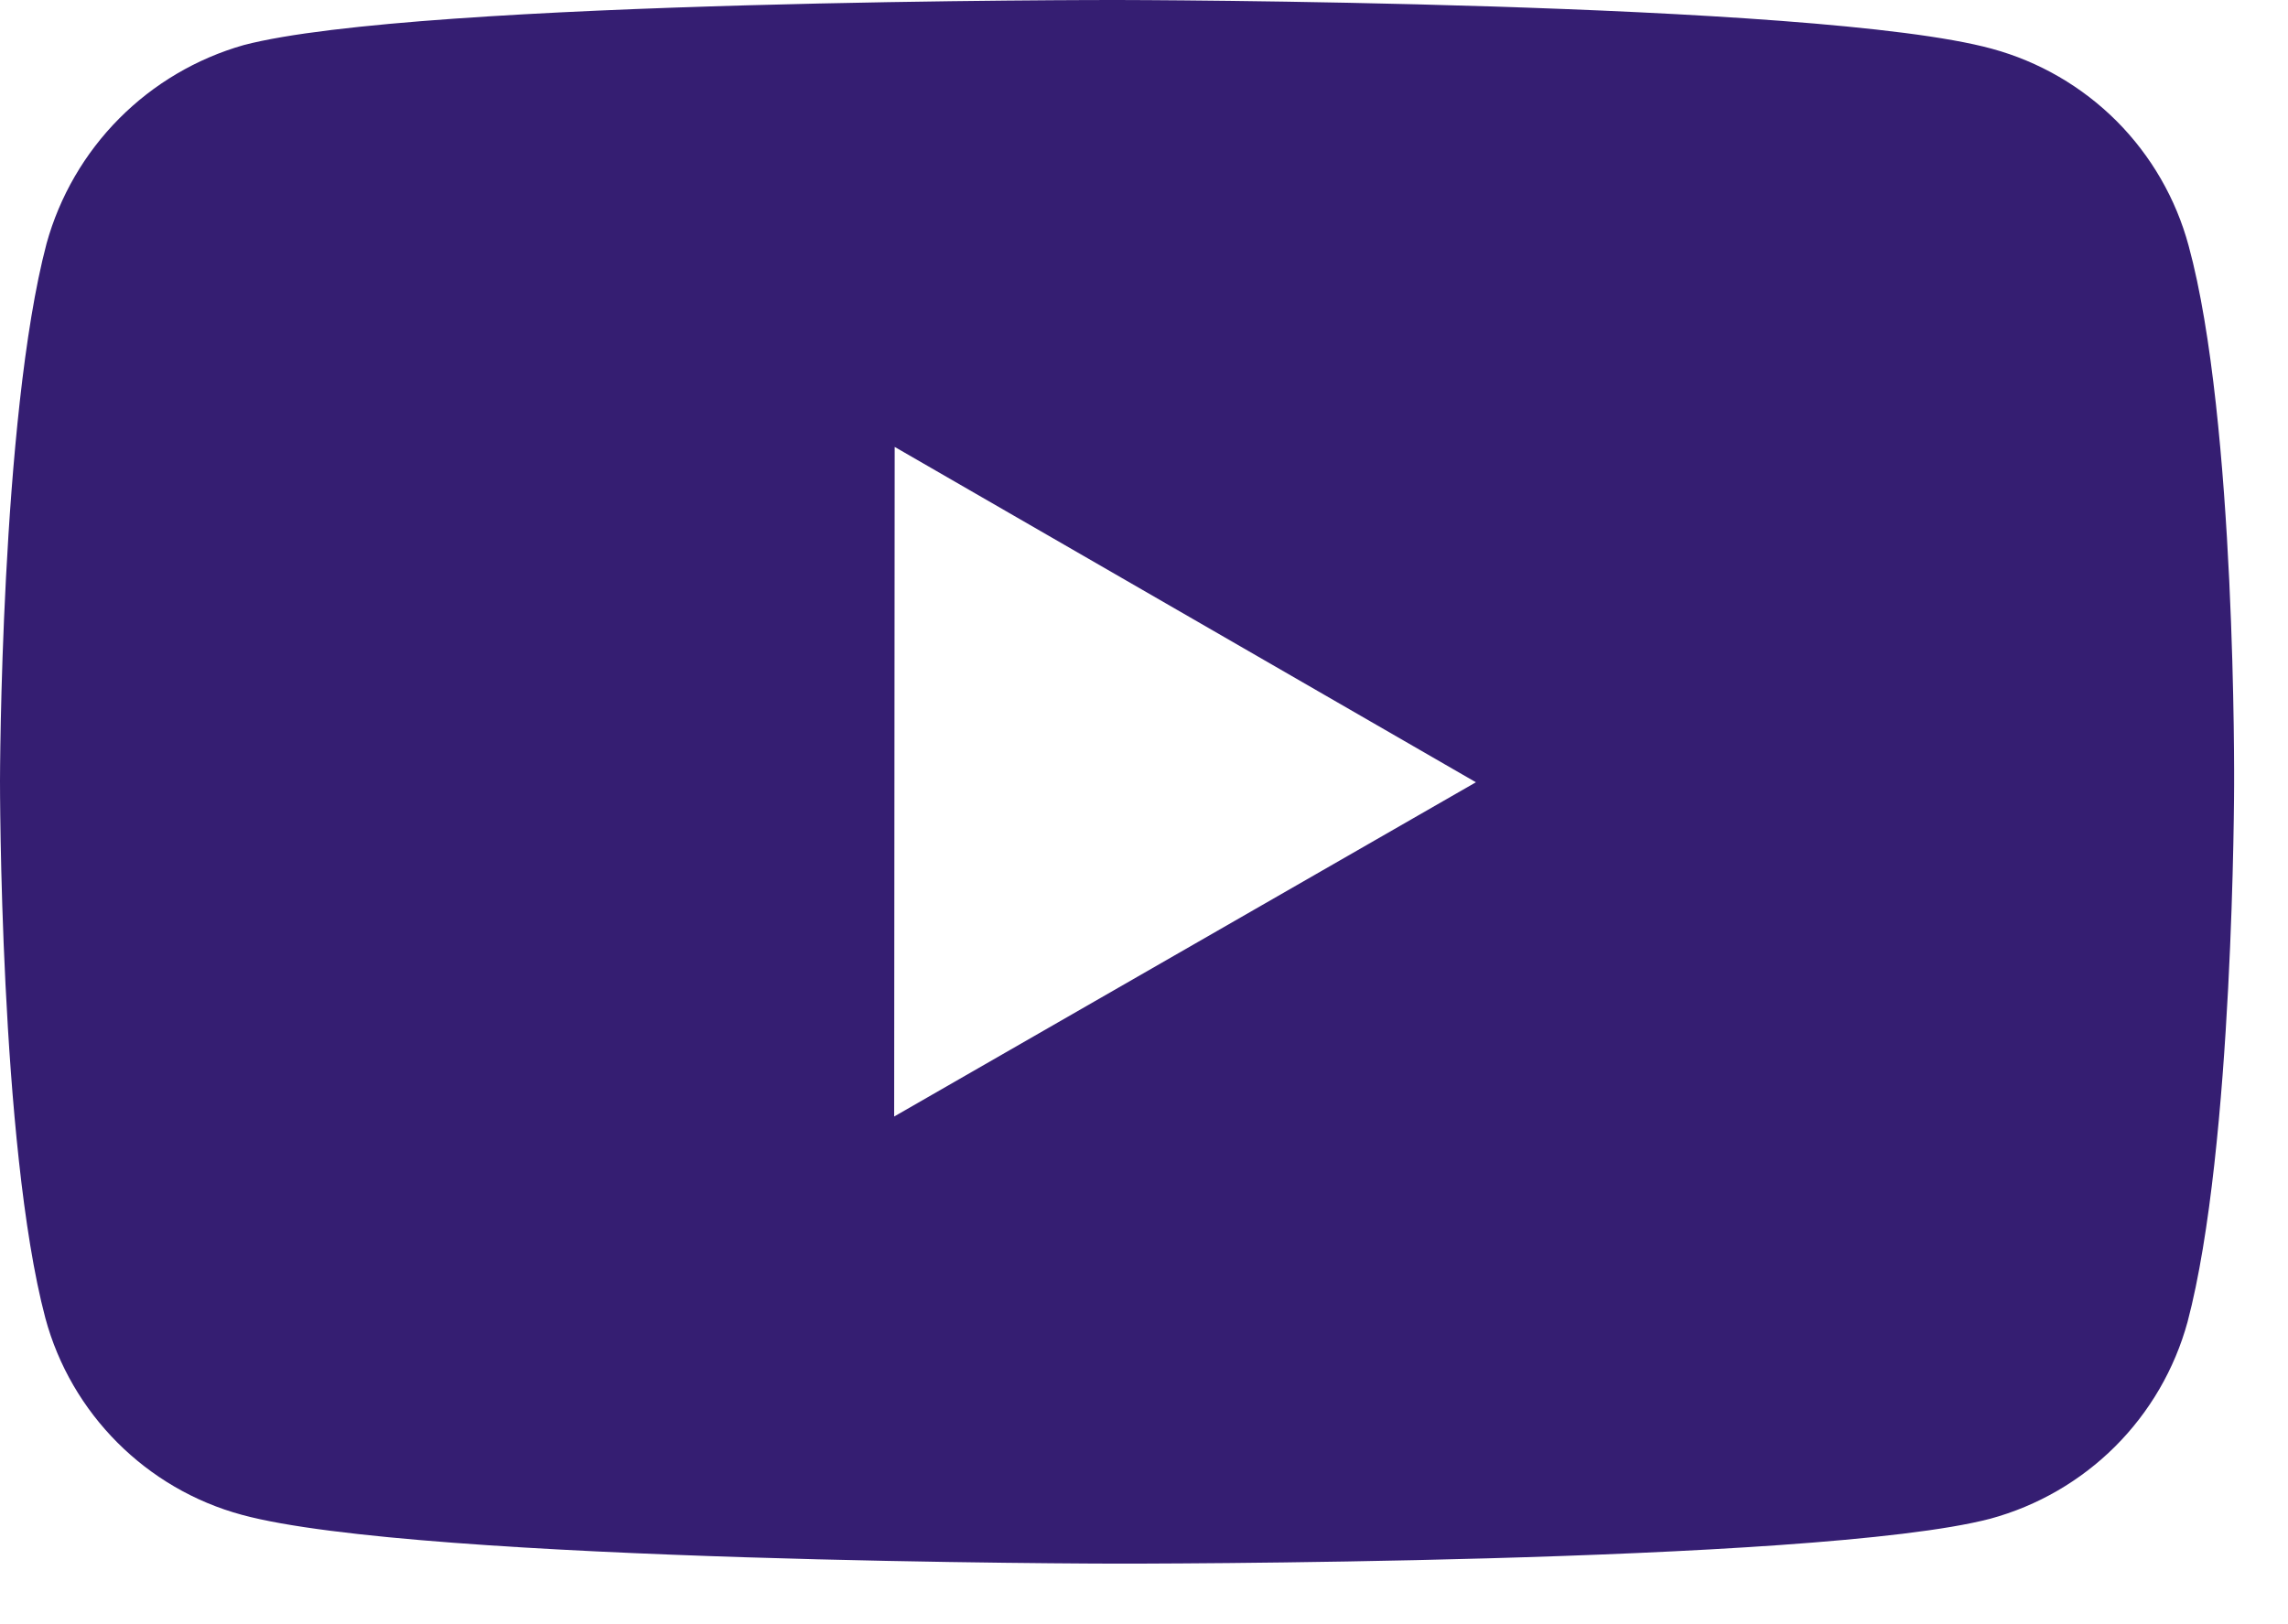
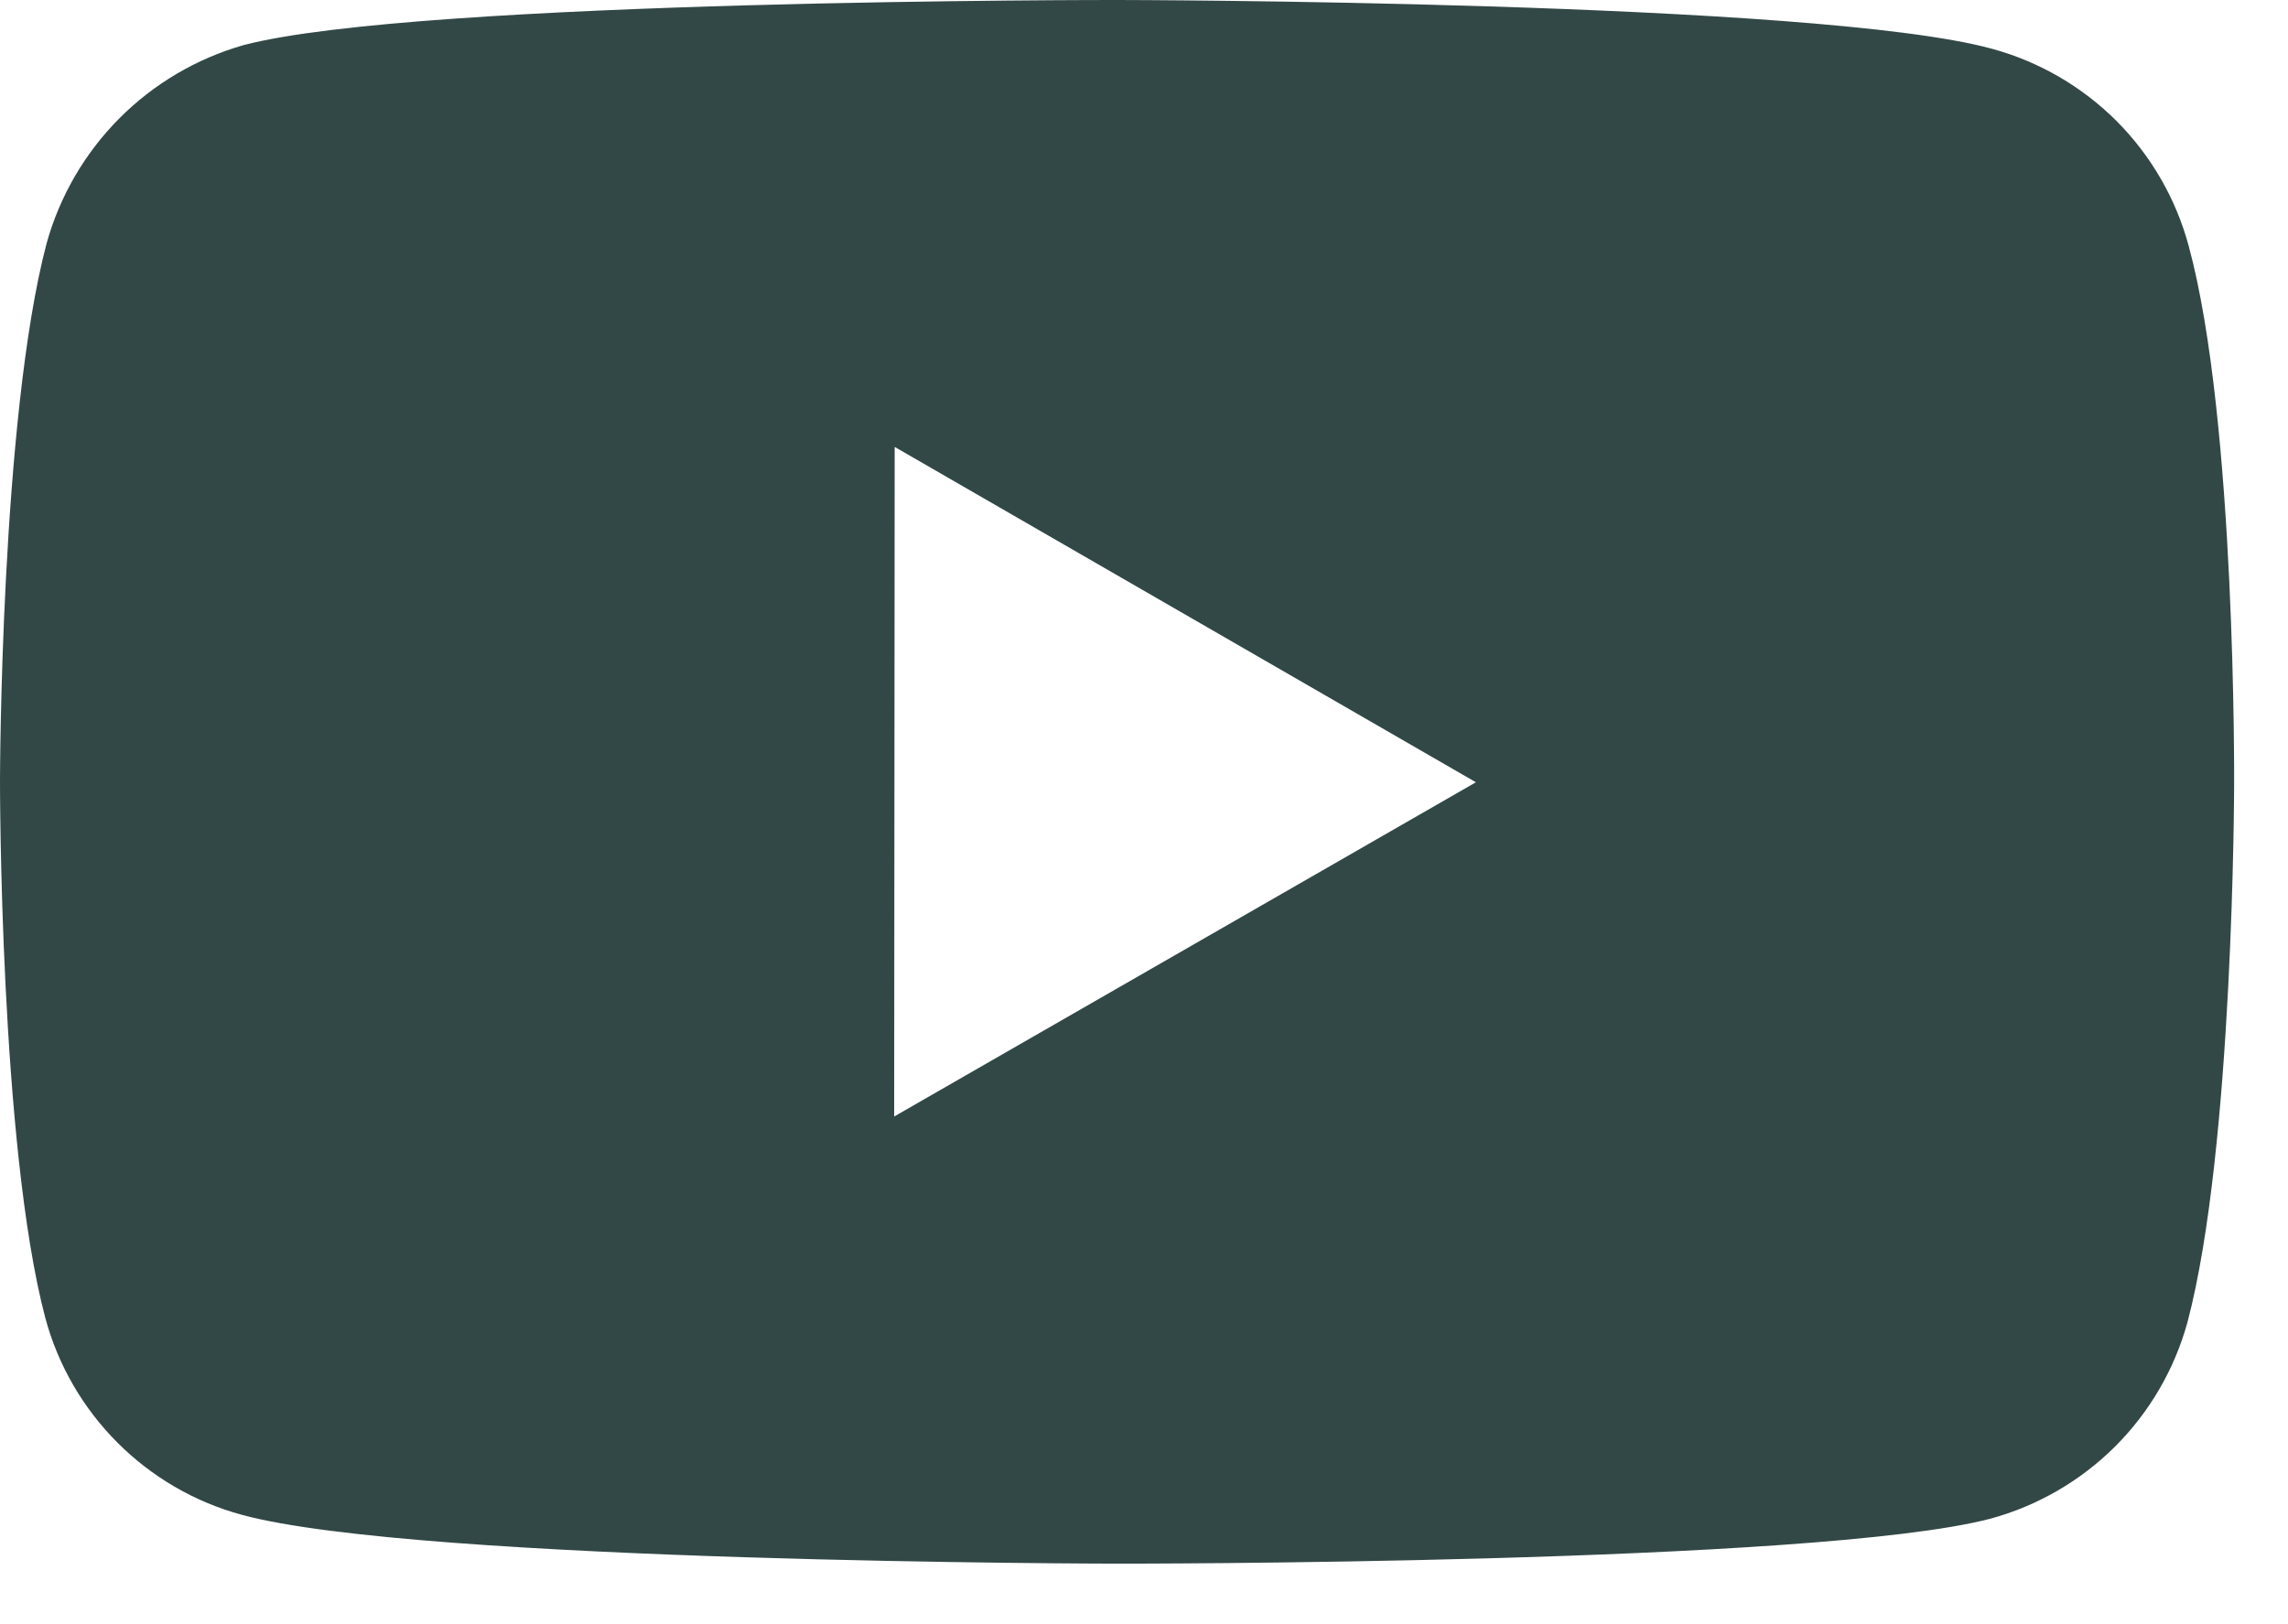
<svg xmlns="http://www.w3.org/2000/svg" width="31" height="22" viewBox="0 0 31 22" fill="none">
-   <path d="M29.654 3.332C29.482 2.693 29.145 2.11 28.678 1.641C28.21 1.173 27.628 0.835 26.989 0.661C24.621 0.011 15.146 1.14892e-05 15.146 1.14892e-05C15.146 1.14892e-05 5.672 -0.011 3.302 0.611C2.663 0.793 2.082 1.136 1.615 1.606C1.147 2.077 0.808 2.661 0.631 3.3C0.006 5.669 2.21594e-06 10.581 2.21594e-06 10.581C2.21594e-06 10.581 -0.006 15.518 0.614 17.862C0.962 19.158 1.983 20.182 3.28 20.531C5.673 21.182 15.123 21.192 15.123 21.192C15.123 21.192 24.598 21.203 26.967 20.583C27.606 20.409 28.188 20.072 28.657 19.605C29.126 19.137 29.464 18.555 29.639 17.916C30.265 15.549 30.27 10.639 30.27 10.639C30.27 10.639 30.3 5.7 29.654 3.332ZM12.115 15.132L12.122 6.057L19.997 10.602L12.115 15.132Z" fill="#351E72" />
+   <path d="M29.654 3.332C29.482 2.693 29.145 2.11 28.678 1.641C28.21 1.173 27.628 0.835 26.989 0.661C24.621 0.011 15.146 1.14892e-05 15.146 1.14892e-05C15.146 1.14892e-05 5.672 -0.011 3.302 0.611C2.663 0.793 2.082 1.136 1.615 1.606C1.147 2.077 0.808 2.661 0.631 3.3C0.006 5.669 2.21594e-06 10.581 2.21594e-06 10.581C2.21594e-06 10.581 -0.006 15.518 0.614 17.862C0.962 19.158 1.983 20.182 3.28 20.531C5.673 21.182 15.123 21.192 15.123 21.192C15.123 21.192 24.598 21.203 26.967 20.583C27.606 20.409 28.188 20.072 28.657 19.605C29.126 19.137 29.464 18.555 29.639 17.916C30.265 15.549 30.27 10.639 30.27 10.639C30.27 10.639 30.3 5.7 29.654 3.332ZM12.115 15.132L12.122 6.057L19.997 10.602L12.115 15.132Z" fill="#324846" />
</svg>
